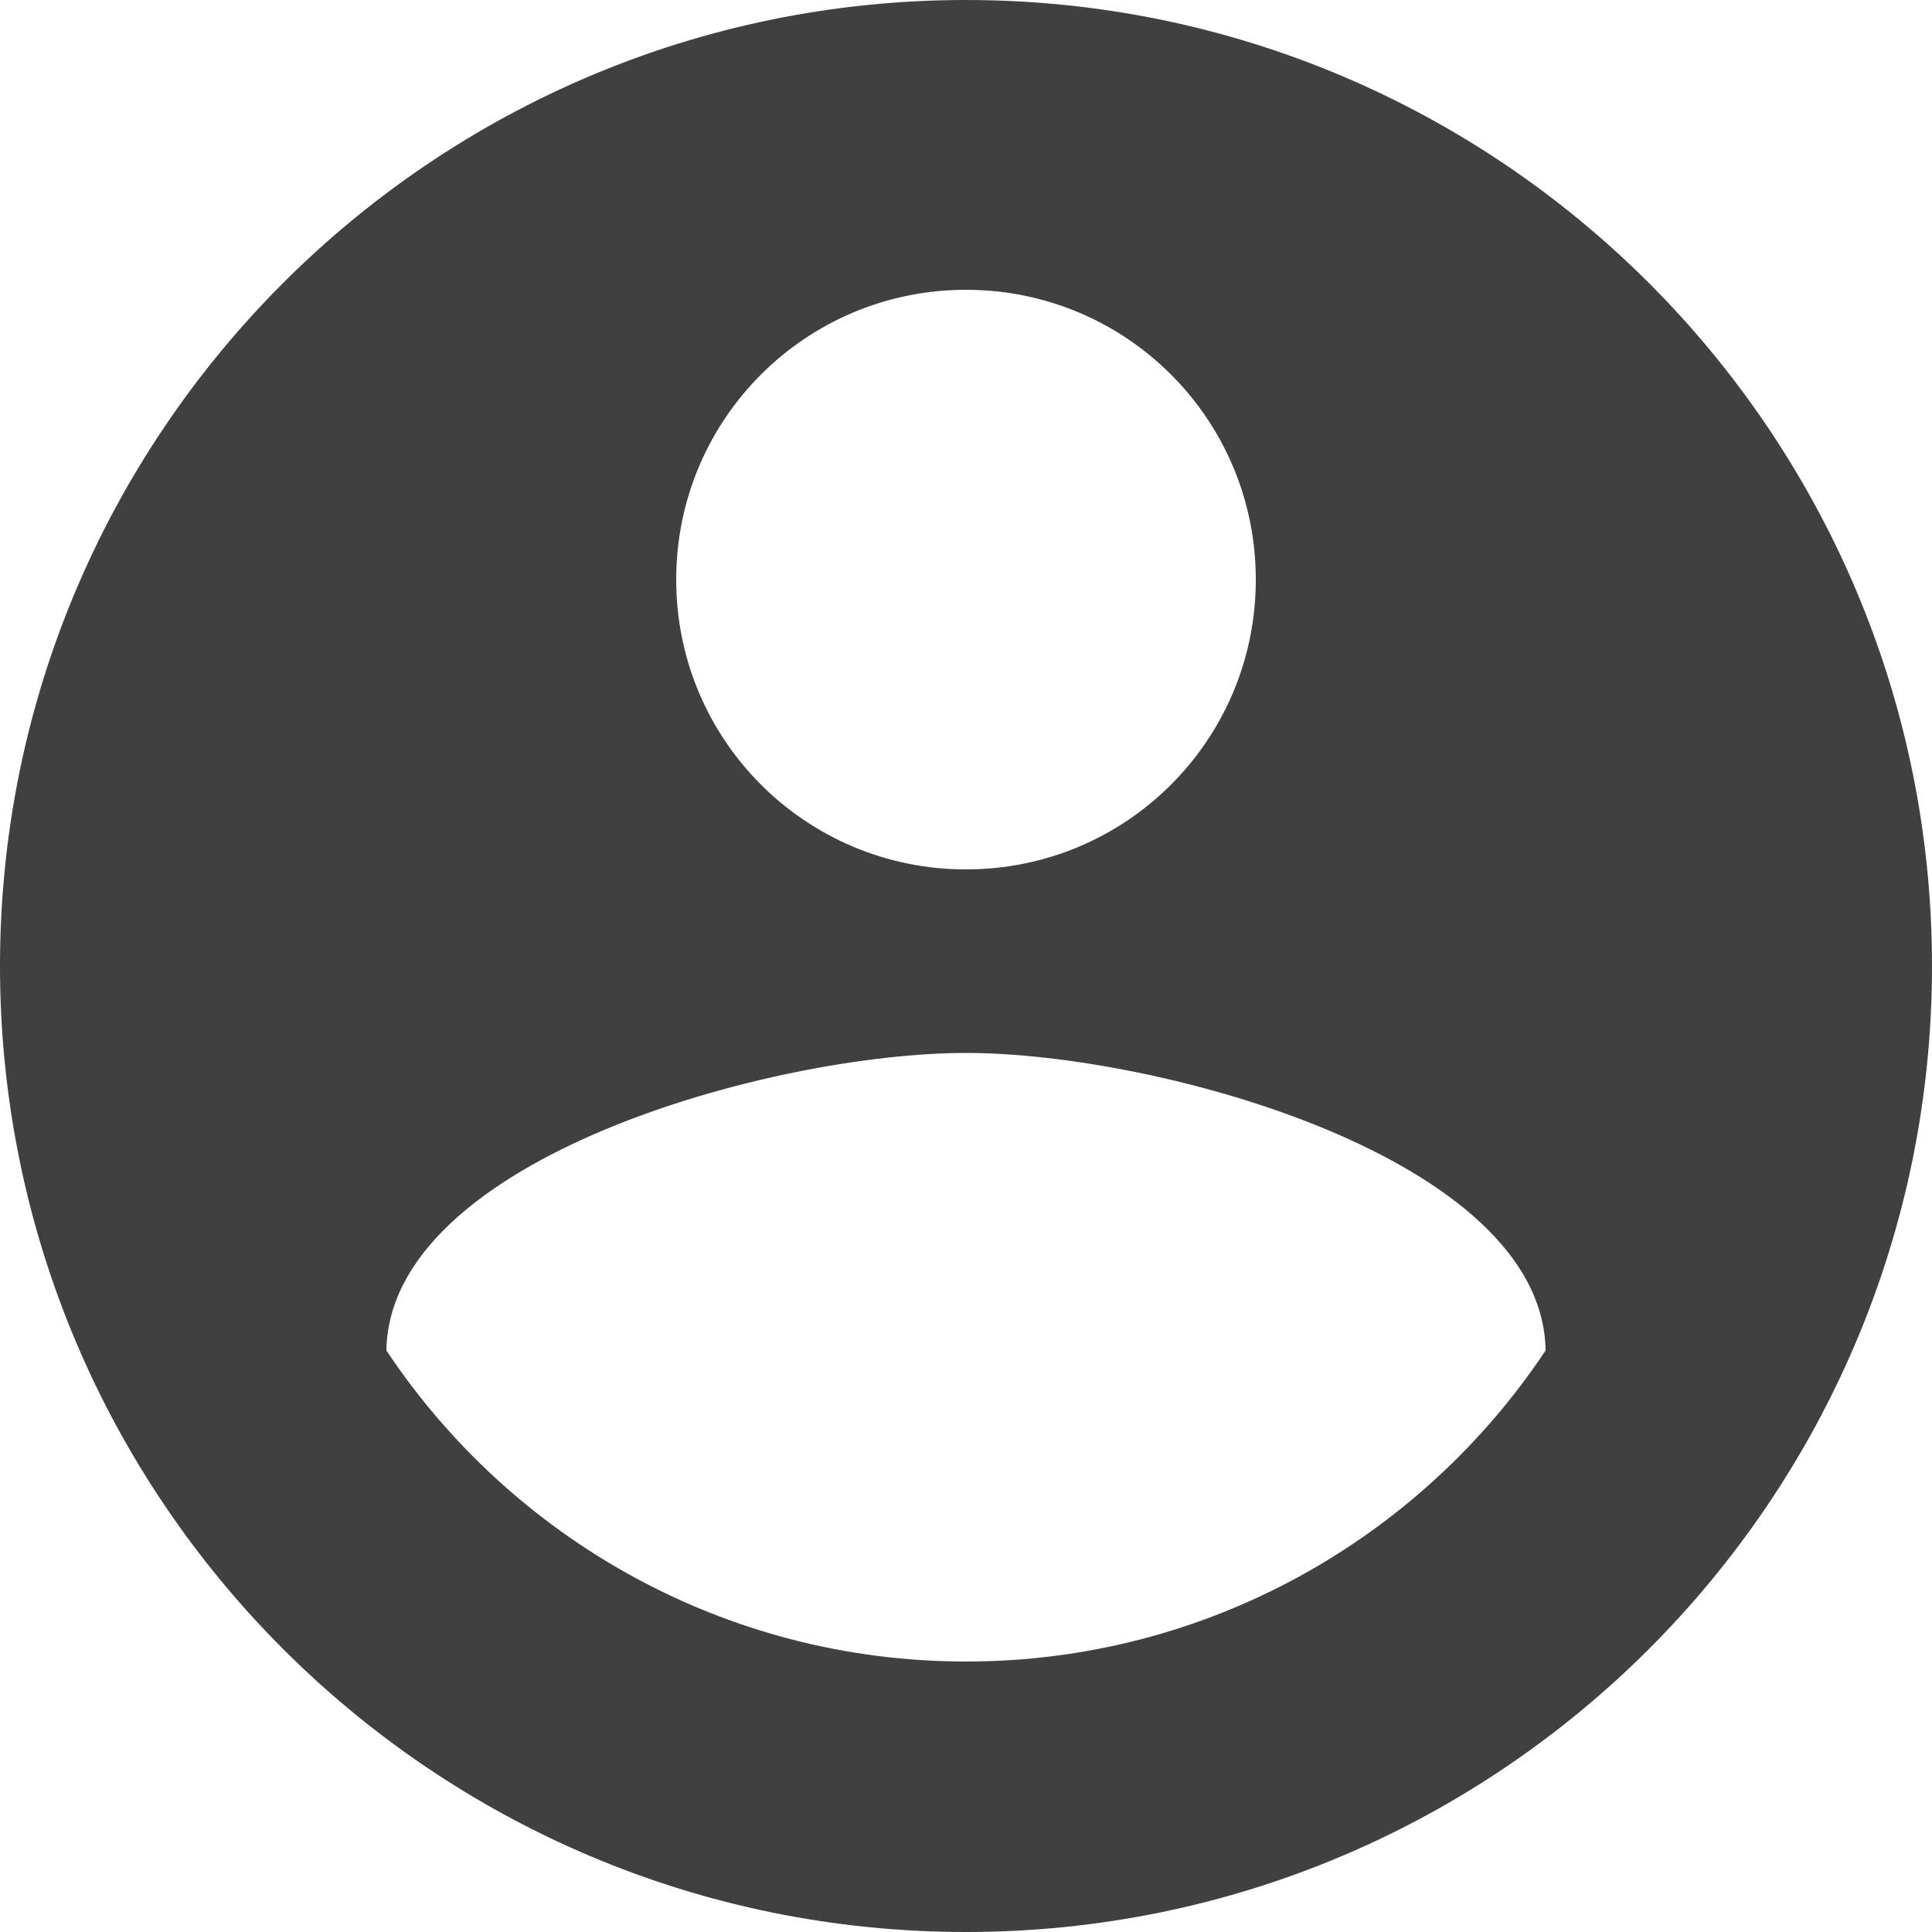
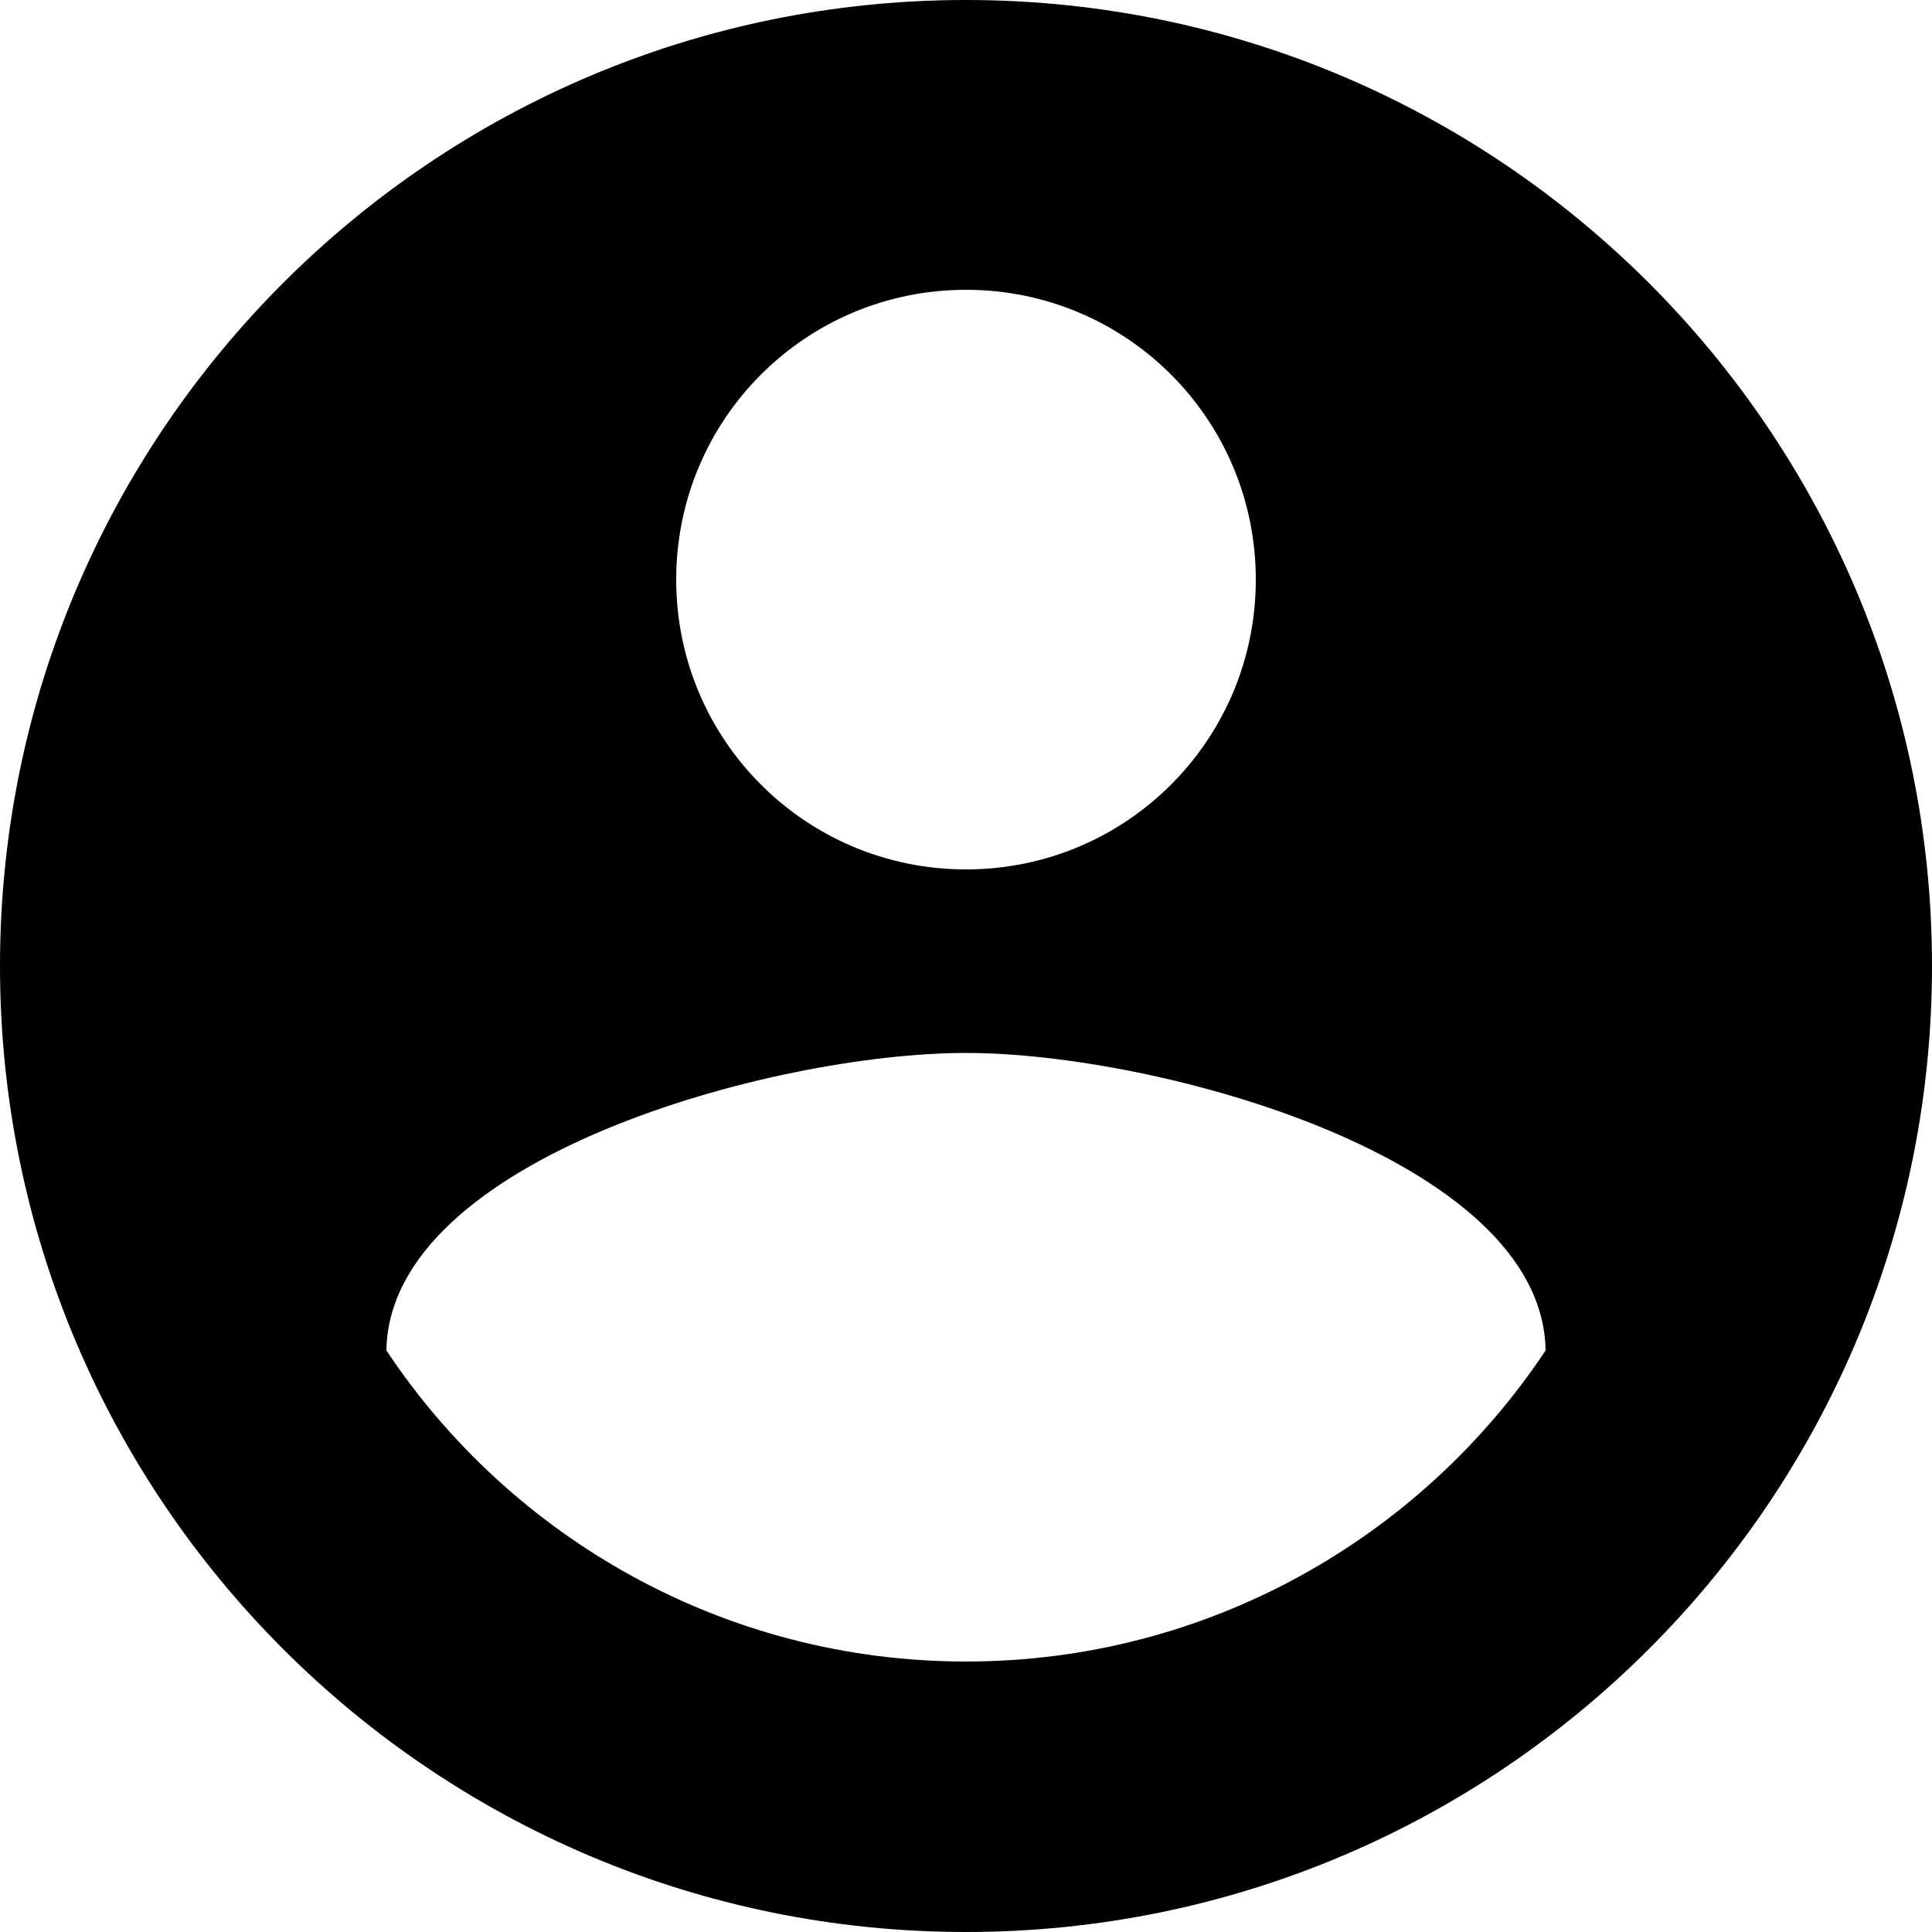
<svg xmlns="http://www.w3.org/2000/svg" width="24" height="24" viewBox="0 0 24 24" fill="currentColor">
-   <path opacity="0.75" d="M12 0C5.376 0 0 5.376 0 12C0 18.624 5.376 24 12 24C18.624 24 24 18.624 24 12C24 5.376 18.624 0 12 0ZM12 3.6C13.992 3.6 15.6 5.208 15.6 7.2C15.6 9.192 13.992 10.8 12 10.8C10.008 10.8 8.4 9.192 8.4 7.2C8.4 5.208 10.008 3.6 12 3.6ZM12 20.64C9 20.64 6.348 19.104 4.8 16.776C4.836 14.388 9.6 13.08 12 13.08C14.388 13.08 19.164 14.388 19.2 16.776C17.652 19.104 15 20.64 12 20.64Z" fill="currentColor" />
+   <path d="M12 0C5.376 0 0 5.376 0 12C0 18.624 5.376 24 12 24C18.624 24 24 18.624 24 12C24 5.376 18.624 0 12 0ZM12 3.6C13.992 3.6 15.6 5.208 15.6 7.2C15.6 9.192 13.992 10.8 12 10.8C10.008 10.8 8.4 9.192 8.4 7.2C8.4 5.208 10.008 3.6 12 3.6ZM12 20.64C9 20.64 6.348 19.104 4.8 16.776C4.836 14.388 9.6 13.08 12 13.08C14.388 13.08 19.164 14.388 19.2 16.776C17.652 19.104 15 20.64 12 20.64Z" fill="currentColor" />
</svg>
